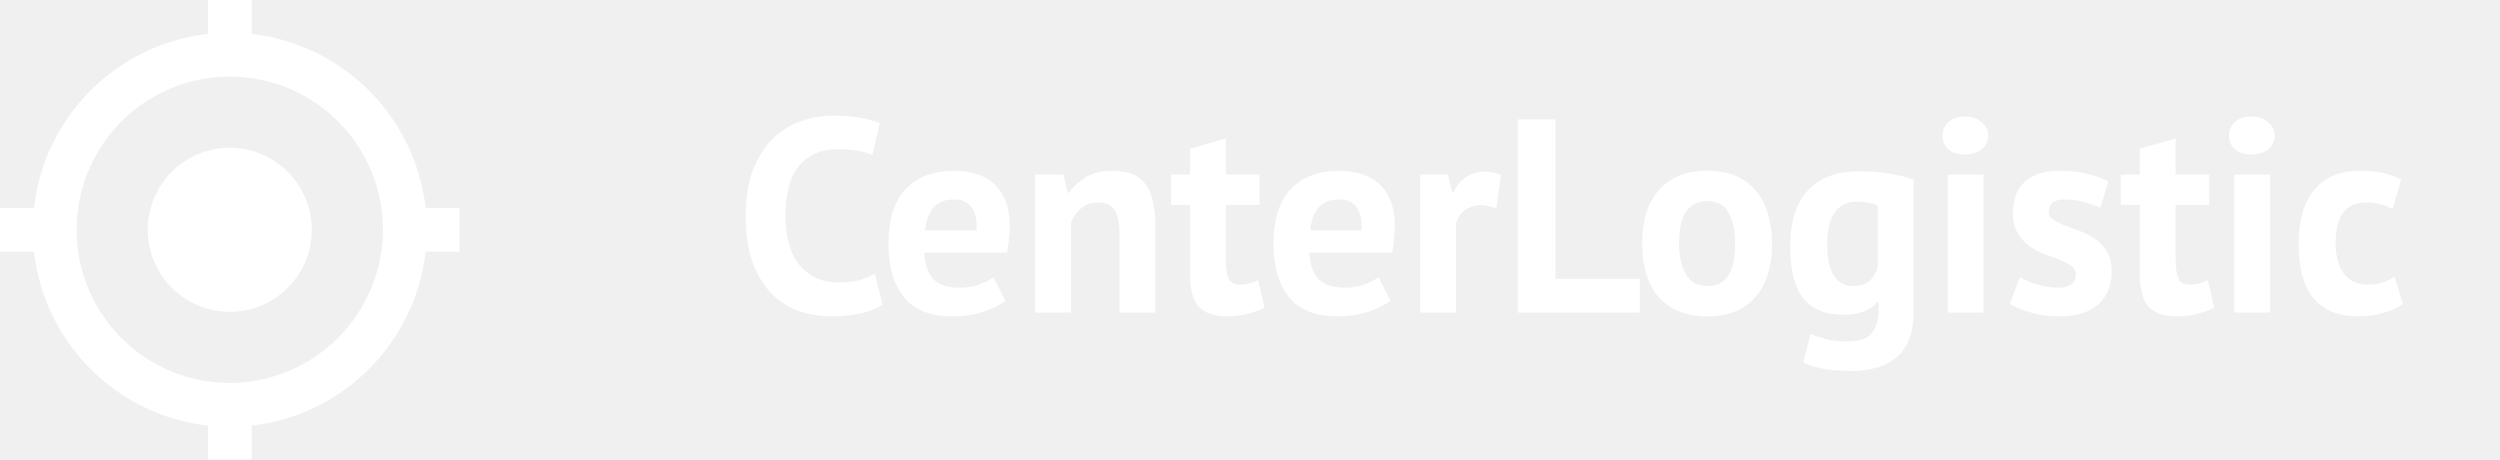
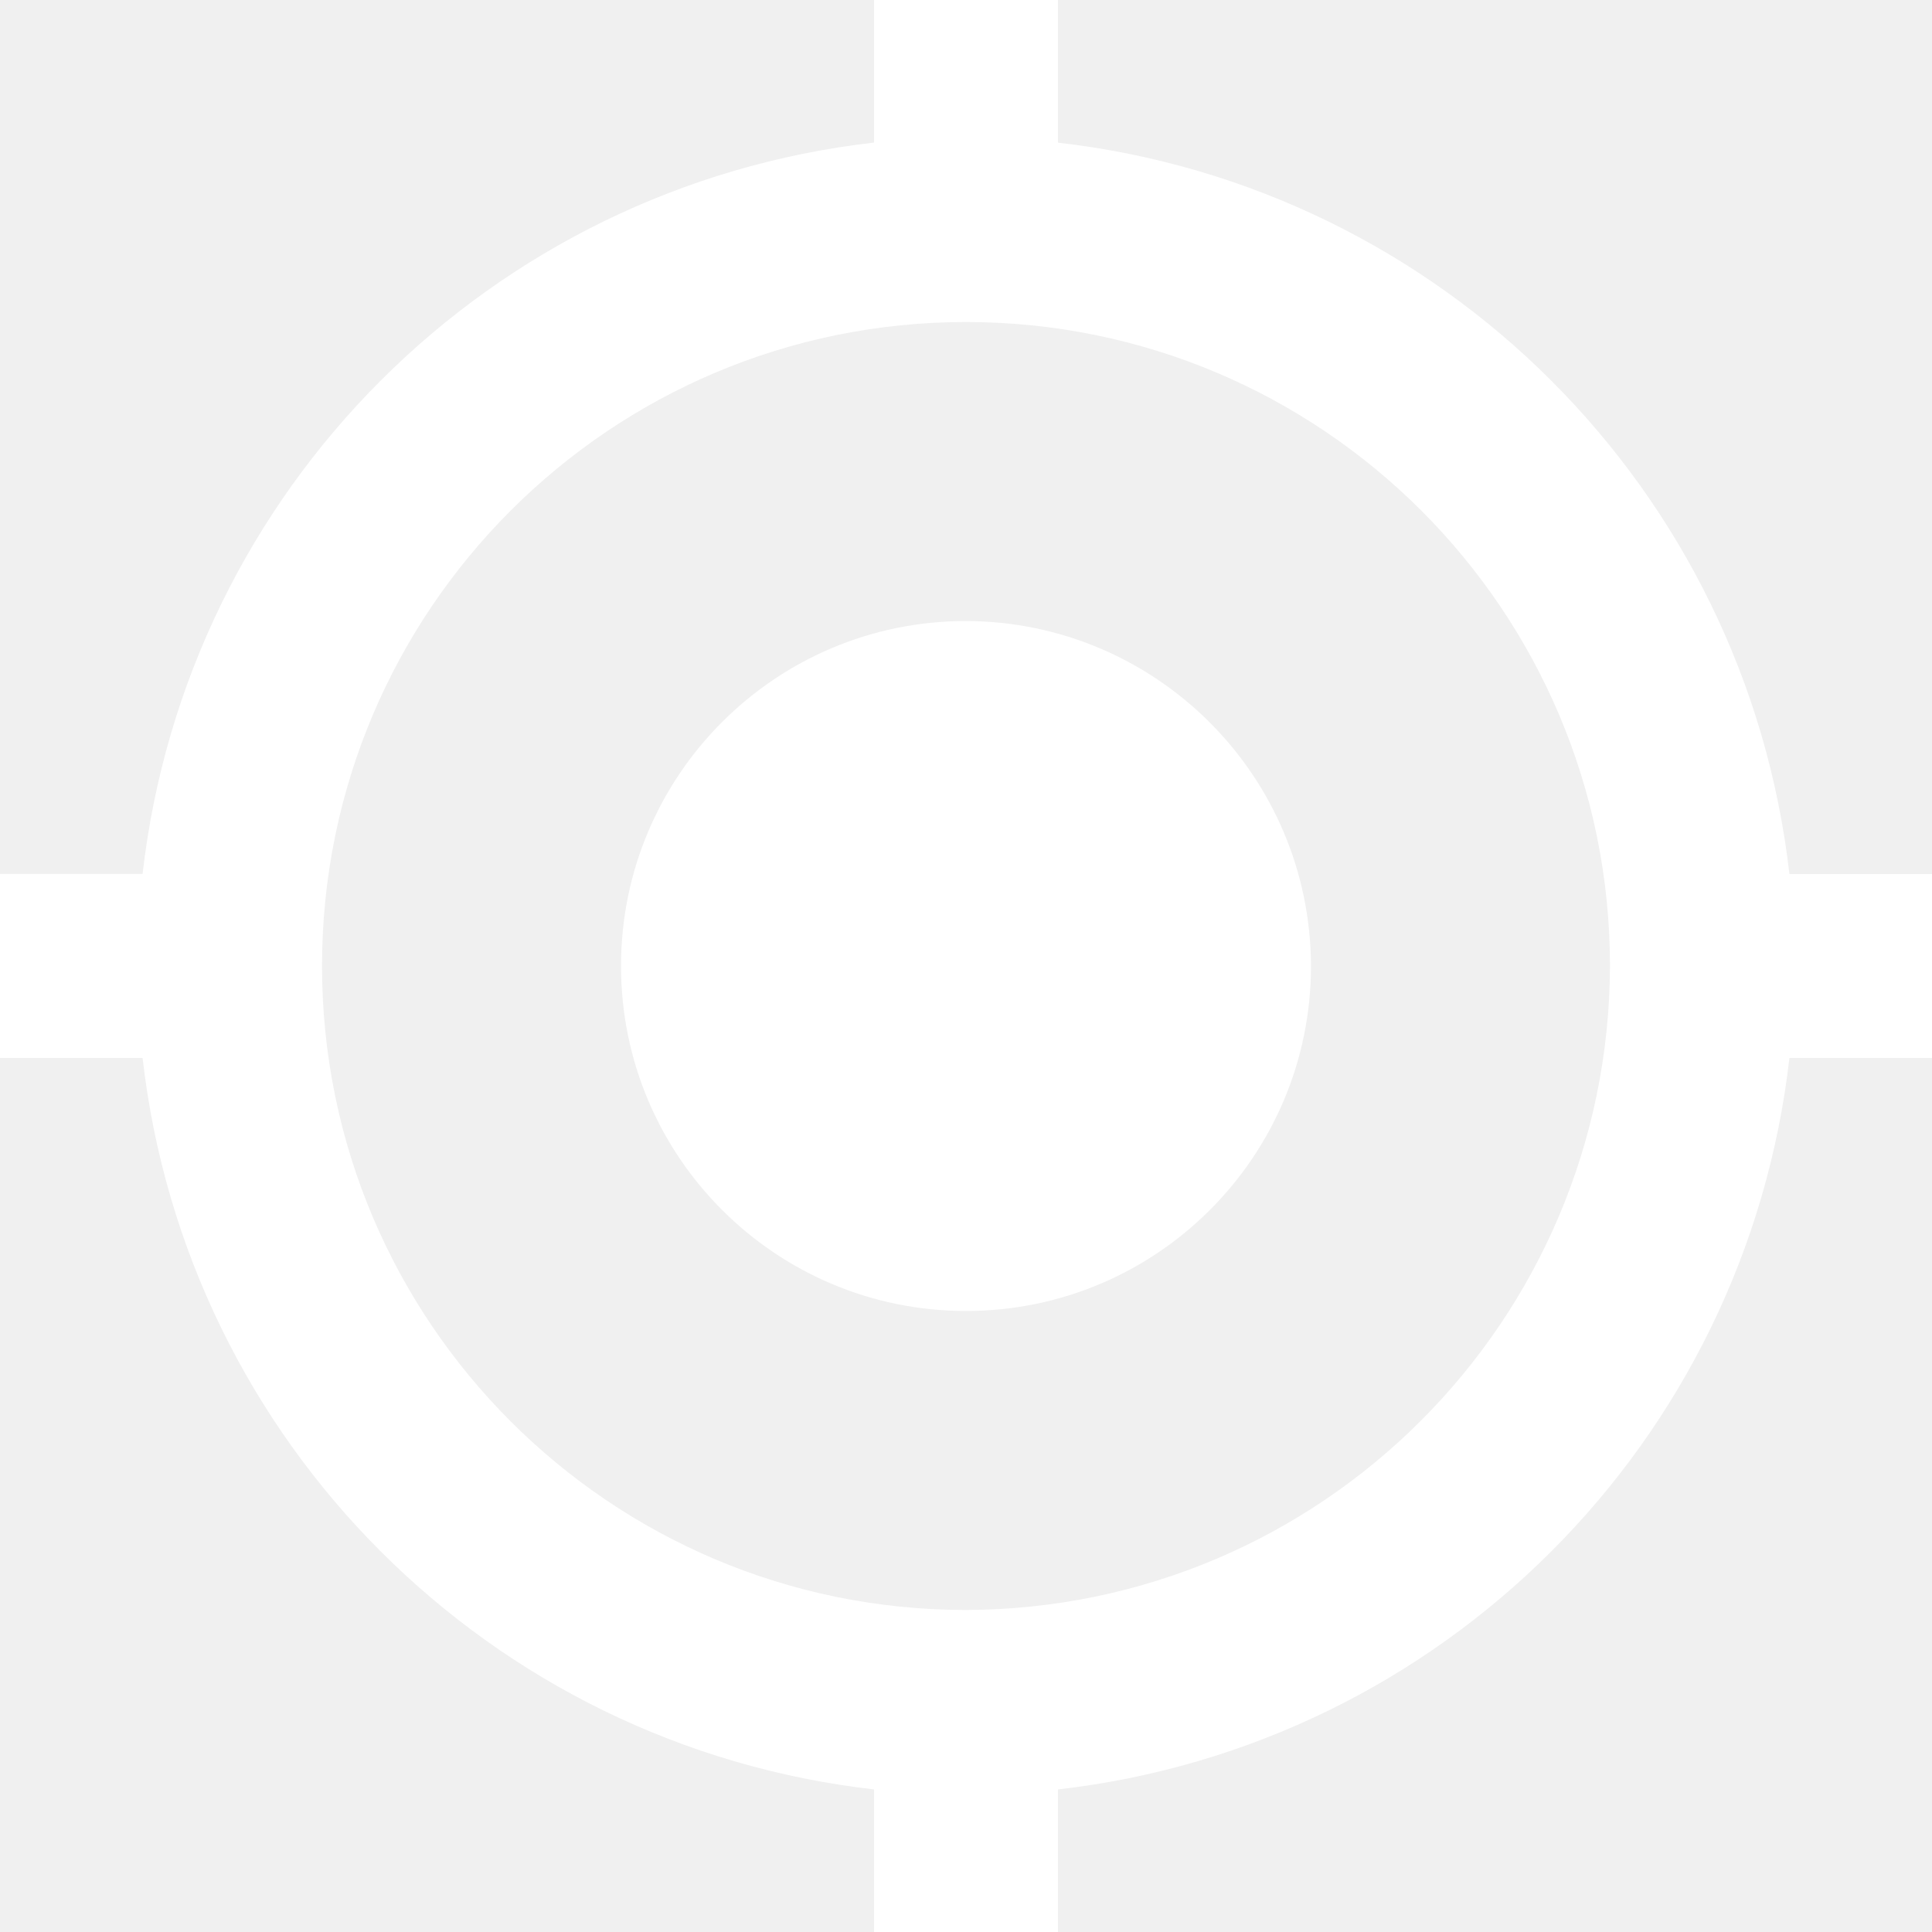
- <svg xmlns="http://www.w3.org/2000/svg" width="136" height="25" viewBox="0 0 136 25" fill="none">
-   <path d="M48.01 16.565C47.69 16.795 47.28 16.96 46.78 17.06C46.29 17.16 45.785 17.21 45.265 17.21C44.635 17.21 44.035 17.115 43.465 16.925C42.905 16.725 42.41 16.41 41.98 15.98C41.55 15.54 41.205 14.975 40.945 14.285C40.695 13.585 40.57 12.74 40.57 11.75C40.57 10.72 40.71 9.86 40.99 9.17C41.28 8.47 41.65 7.91 42.1 7.49C42.56 7.06 43.07 6.755 43.63 6.575C44.19 6.385 44.75 6.29 45.31 6.29C45.91 6.29 46.415 6.33 46.825 6.41C47.245 6.49 47.59 6.585 47.86 6.695L47.455 8.435C47.225 8.325 46.95 8.245 46.63 8.195C46.32 8.145 45.94 8.12 45.49 8.12C44.66 8.12 43.99 8.415 43.48 9.005C42.98 9.595 42.73 10.51 42.73 11.75C42.73 12.29 42.79 12.785 42.91 13.235C43.03 13.675 43.21 14.055 43.45 14.375C43.7 14.685 44.005 14.93 44.365 15.11C44.735 15.28 45.16 15.365 45.64 15.365C46.09 15.365 46.47 15.32 46.78 15.23C47.09 15.14 47.36 15.025 47.59 14.885L48.01 16.565ZM54.692 16.355C54.392 16.595 53.982 16.8 53.462 16.97C52.952 17.13 52.407 17.21 51.827 17.21C50.617 17.21 49.732 16.86 49.172 16.16C48.612 15.45 48.332 14.48 48.332 13.25C48.332 11.93 48.647 10.94 49.277 10.28C49.907 9.62 50.792 9.29 51.932 9.29C52.312 9.29 52.682 9.34 53.042 9.44C53.402 9.54 53.722 9.705 54.002 9.935C54.282 10.165 54.507 10.475 54.677 10.865C54.847 11.255 54.932 11.74 54.932 12.32C54.932 12.53 54.917 12.755 54.887 12.995C54.867 13.235 54.832 13.485 54.782 13.745H50.282C50.312 14.375 50.472 14.85 50.762 15.17C51.062 15.49 51.542 15.65 52.202 15.65C52.612 15.65 52.977 15.59 53.297 15.47C53.627 15.34 53.877 15.21 54.047 15.08L54.692 16.355ZM51.902 10.85C51.392 10.85 51.012 11.005 50.762 11.315C50.522 11.615 50.377 12.02 50.327 12.53H53.117C53.157 11.99 53.072 11.575 52.862 11.285C52.662 10.995 52.342 10.85 51.902 10.85ZM60.899 17V12.74C60.899 12.13 60.809 11.69 60.629 11.42C60.459 11.15 60.164 11.015 59.744 11.015C59.374 11.015 59.059 11.125 58.799 11.345C58.549 11.555 58.369 11.82 58.259 12.14V17H56.309V9.5H57.854L58.079 10.49H58.139C58.369 10.17 58.674 9.89 59.054 9.65C59.434 9.41 59.924 9.29 60.524 9.29C60.894 9.29 61.224 9.34 61.514 9.44C61.804 9.54 62.049 9.705 62.249 9.935C62.449 10.165 62.599 10.48 62.699 10.88C62.799 11.27 62.849 11.755 62.849 12.335V17H60.899ZM63.703 9.5H64.738V8.09L66.688 7.535V9.5H68.518V11.15H66.688V14.03C66.688 14.55 66.738 14.925 66.838 15.155C66.948 15.375 67.148 15.485 67.438 15.485C67.638 15.485 67.808 15.465 67.948 15.425C68.098 15.385 68.263 15.325 68.443 15.245L68.788 16.745C68.518 16.875 68.203 16.985 67.843 17.075C67.483 17.165 67.118 17.21 66.748 17.21C66.058 17.21 65.548 17.035 65.218 16.685C64.898 16.325 64.738 15.74 64.738 14.93V11.15H63.703V9.5ZM75.639 16.355C75.339 16.595 74.929 16.8 74.409 16.97C73.899 17.13 73.354 17.21 72.774 17.21C71.564 17.21 70.679 16.86 70.119 16.16C69.559 15.45 69.279 14.48 69.279 13.25C69.279 11.93 69.594 10.94 70.224 10.28C70.854 9.62 71.739 9.29 72.879 9.29C73.259 9.29 73.629 9.34 73.989 9.44C74.349 9.54 74.669 9.705 74.949 9.935C75.229 10.165 75.454 10.475 75.624 10.865C75.794 11.255 75.879 11.74 75.879 12.32C75.879 12.53 75.864 12.755 75.834 12.995C75.814 13.235 75.779 13.485 75.729 13.745H71.229C71.259 14.375 71.419 14.85 71.709 15.17C72.009 15.49 72.489 15.65 73.149 15.65C73.559 15.65 73.924 15.59 74.244 15.47C74.574 15.34 74.824 15.21 74.994 15.08L75.639 16.355ZM72.849 10.85C72.339 10.85 71.959 11.005 71.709 11.315C71.469 11.615 71.324 12.02 71.274 12.53H74.064C74.104 11.99 74.019 11.575 73.809 11.285C73.609 10.995 73.289 10.85 72.849 10.85ZM81.396 11.33C81.086 11.22 80.806 11.165 80.556 11.165C80.206 11.165 79.911 11.26 79.671 11.45C79.441 11.63 79.286 11.865 79.206 12.155V17H77.256V9.5H78.771L78.996 10.49H79.056C79.226 10.12 79.456 9.835 79.746 9.635C80.036 9.435 80.376 9.335 80.766 9.335C81.026 9.335 81.321 9.39 81.651 9.5L81.396 11.33ZM89.205 17H82.56V6.5H84.615V15.17H89.205V17ZM89.333 13.25C89.333 11.98 89.643 11.005 90.263 10.325C90.883 9.635 91.753 9.29 92.873 9.29C93.473 9.29 93.993 9.385 94.433 9.575C94.873 9.765 95.238 10.035 95.528 10.385C95.818 10.725 96.033 11.14 96.173 11.63C96.323 12.12 96.398 12.66 96.398 13.25C96.398 14.52 96.088 15.5 95.468 16.19C94.858 16.87 93.993 17.21 92.873 17.21C92.273 17.21 91.753 17.115 91.313 16.925C90.873 16.735 90.503 16.47 90.203 16.13C89.913 15.78 89.693 15.36 89.543 14.87C89.403 14.38 89.333 13.84 89.333 13.25ZM91.343 13.25C91.343 13.58 91.373 13.885 91.433 14.165C91.493 14.445 91.583 14.69 91.703 14.9C91.823 15.11 91.978 15.275 92.168 15.395C92.368 15.505 92.603 15.56 92.873 15.56C93.383 15.56 93.763 15.375 94.013 15.005C94.263 14.635 94.388 14.05 94.388 13.25C94.388 12.56 94.273 12.005 94.043 11.585C93.813 11.155 93.423 10.94 92.873 10.94C92.393 10.94 92.018 11.12 91.748 11.48C91.478 11.84 91.343 12.43 91.343 13.25ZM104.095 17C104.095 18.09 103.8 18.89 103.21 19.4C102.62 19.92 101.795 20.18 100.735 20.18C100.015 20.18 99.445 20.13 99.025 20.03C98.615 19.93 98.305 19.825 98.094 19.715L98.499 18.17C98.73 18.26 98.995 18.35 99.294 18.44C99.605 18.53 99.984 18.575 100.435 18.575C101.115 18.575 101.575 18.425 101.815 18.125C102.065 17.835 102.19 17.425 102.19 16.895V16.415H102.13C101.78 16.885 101.16 17.12 100.27 17.12C99.299 17.12 98.575 16.82 98.094 16.22C97.624 15.62 97.389 14.68 97.389 13.4C97.389 12.06 97.71 11.045 98.35 10.355C98.99 9.665 99.919 9.32 101.14 9.32C101.78 9.32 102.35 9.365 102.85 9.455C103.36 9.545 103.775 9.65 104.095 9.77V17ZM100.795 15.56C101.175 15.56 101.465 15.475 101.665 15.305C101.875 15.135 102.035 14.88 102.145 14.54V11.165C101.835 11.035 101.45 10.97 100.99 10.97C100.49 10.97 100.1 11.16 99.82 11.54C99.54 11.91 99.4 12.505 99.4 13.325C99.4 14.055 99.519 14.61 99.76 14.99C99.999 15.37 100.345 15.56 100.795 15.56ZM105.957 9.5H107.907V17H105.957V9.5ZM105.672 7.385C105.672 7.095 105.777 6.85 105.987 6.65C106.207 6.44 106.507 6.335 106.887 6.335C107.267 6.335 107.572 6.44 107.802 6.65C108.042 6.85 108.162 7.095 108.162 7.385C108.162 7.675 108.042 7.92 107.802 8.12C107.572 8.31 107.267 8.405 106.887 8.405C106.507 8.405 106.207 8.31 105.987 8.12C105.777 7.92 105.672 7.675 105.672 7.385ZM112.925 14.93C112.925 14.73 112.84 14.57 112.67 14.45C112.5 14.33 112.29 14.22 112.04 14.12C111.79 14.02 111.515 13.92 111.215 13.82C110.915 13.71 110.64 13.565 110.39 13.385C110.14 13.195 109.93 12.96 109.76 12.68C109.59 12.39 109.505 12.02 109.505 11.57C109.505 10.83 109.725 10.265 110.165 9.875C110.605 9.485 111.24 9.29 112.07 9.29C112.64 9.29 113.155 9.35 113.615 9.47C114.075 9.59 114.435 9.725 114.695 9.875L114.26 11.285C114.03 11.195 113.74 11.1 113.39 11C113.04 10.9 112.685 10.85 112.325 10.85C111.745 10.85 111.455 11.075 111.455 11.525C111.455 11.705 111.54 11.85 111.71 11.96C111.88 12.07 112.09 12.175 112.34 12.275C112.59 12.365 112.865 12.465 113.165 12.575C113.465 12.685 113.74 12.83 113.99 13.01C114.24 13.18 114.45 13.405 114.62 13.685C114.79 13.965 114.875 14.325 114.875 14.765C114.875 15.525 114.63 16.125 114.14 16.565C113.66 16.995 112.935 17.21 111.965 17.21C111.435 17.21 110.935 17.14 110.465 17C110.005 16.87 109.63 16.715 109.34 16.535L109.88 15.08C110.11 15.21 110.415 15.34 110.795 15.47C111.175 15.59 111.565 15.65 111.965 15.65C112.255 15.65 112.485 15.595 112.655 15.485C112.835 15.375 112.925 15.19 112.925 14.93ZM115.368 9.5H116.403V8.09L118.353 7.535V9.5H120.183V11.15H118.353V14.03C118.353 14.55 118.403 14.925 118.503 15.155C118.613 15.375 118.813 15.485 119.103 15.485C119.303 15.485 119.473 15.465 119.613 15.425C119.763 15.385 119.928 15.325 120.108 15.245L120.453 16.745C120.183 16.875 119.868 16.985 119.508 17.075C119.148 17.165 118.783 17.21 118.413 17.21C117.723 17.21 117.213 17.035 116.883 16.685C116.563 16.325 116.403 15.74 116.403 14.93V11.15H115.368V9.5ZM121.542 9.5H123.492V17H121.542V9.5ZM121.257 7.385C121.257 7.095 121.362 6.85 121.572 6.65C121.792 6.44 122.092 6.335 122.472 6.335C122.852 6.335 123.157 6.44 123.387 6.65C123.627 6.85 123.747 7.095 123.747 7.385C123.747 7.675 123.627 7.92 123.387 8.12C123.157 8.31 122.852 8.405 122.472 8.405C122.092 8.405 121.792 8.31 121.572 8.12C121.362 7.92 121.257 7.675 121.257 7.385ZM130.716 16.535C130.416 16.755 130.051 16.92 129.621 17.03C129.201 17.15 128.766 17.21 128.316 17.21C127.716 17.21 127.206 17.115 126.786 16.925C126.376 16.735 126.041 16.47 125.781 16.13C125.521 15.78 125.331 15.36 125.211 14.87C125.101 14.38 125.046 13.84 125.046 13.25C125.046 11.98 125.331 11.005 125.901 10.325C126.471 9.635 127.301 9.29 128.391 9.29C128.941 9.29 129.381 9.335 129.711 9.425C130.051 9.515 130.356 9.63 130.626 9.77L130.161 11.36C129.931 11.25 129.701 11.165 129.471 11.105C129.251 11.045 128.996 11.015 128.706 11.015C128.166 11.015 127.756 11.195 127.476 11.555C127.196 11.905 127.056 12.47 127.056 13.25C127.056 13.57 127.091 13.865 127.161 14.135C127.231 14.405 127.336 14.64 127.476 14.84C127.616 15.04 127.796 15.2 128.016 15.32C128.246 15.43 128.511 15.485 128.811 15.485C129.141 15.485 129.421 15.445 129.651 15.365C129.881 15.275 130.086 15.17 130.266 15.05L130.716 16.535Z" fill="white" />
-   <path d="M12.5 8.036C11.617 8.036 10.754 8.298 10.02 8.788C9.286 9.279 8.714 9.976 8.376 10.792C8.038 11.607 7.95 12.505 8.122 13.371C8.294 14.237 8.719 15.032 9.343 15.656C9.968 16.281 10.763 16.706 11.629 16.878C12.495 17.05 13.393 16.962 14.208 16.624C15.024 16.286 15.721 15.714 16.212 14.98C16.702 14.246 16.964 13.383 16.964 12.5C16.961 11.317 16.489 10.184 15.653 9.347C14.816 8.511 13.683 8.039 12.5 8.036ZM23.155 11.31C22.879 8.895 21.793 6.645 20.074 4.926C18.355 3.208 16.105 2.122 13.69 1.846V0H11.31V1.845C8.895 2.121 6.645 3.207 4.926 4.925C3.207 6.644 2.121 8.894 1.845 11.309H0V13.69H1.845C2.121 16.105 3.207 18.356 4.926 20.074C6.644 21.793 8.895 22.879 11.31 23.155V25H13.69V23.155C16.105 22.879 18.356 21.793 20.074 20.074C21.793 18.356 22.879 16.105 23.155 13.69H25V11.31H23.155ZM12.5 20.833C10.852 20.833 9.241 20.344 7.87 19.429C6.5 18.513 5.432 17.212 4.801 15.689C4.171 14.166 4.006 12.491 4.327 10.874C4.649 9.258 5.442 7.773 6.608 6.608C7.773 5.442 9.258 4.649 10.874 4.327C12.491 4.006 14.166 4.171 15.689 4.801C17.212 5.432 18.513 6.5 19.429 7.87C20.344 9.241 20.833 10.852 20.833 12.5C20.826 14.708 19.946 16.824 18.385 18.385C16.824 19.946 14.708 20.826 12.5 20.833Z" fill="white" />
+ <svg xmlns="http://www.w3.org/2000/svg" width="25" height="25" viewBox="0 0 25 25">
+   <path id="_ionicons_svg_md-locate" d="M44.5,40.036A4.464,4.464,0,1,0,48.964,44.5,4.477,4.477,0,0,0,44.5,40.036ZM55.155,43.31a10.755,10.755,0,0,0-9.465-9.464V32H43.31v1.845a10.755,10.755,0,0,0-9.465,9.464H32V45.69h1.845a10.755,10.755,0,0,0,9.465,9.465V57H45.69V55.155a10.755,10.755,0,0,0,9.465-9.465H57V43.31ZM44.5,52.833A8.333,8.333,0,1,1,52.833,44.5,8.358,8.358,0,0,1,44.5,52.833Z" transform="translate(-32 -32)" fill="#fff" />
</svg>
